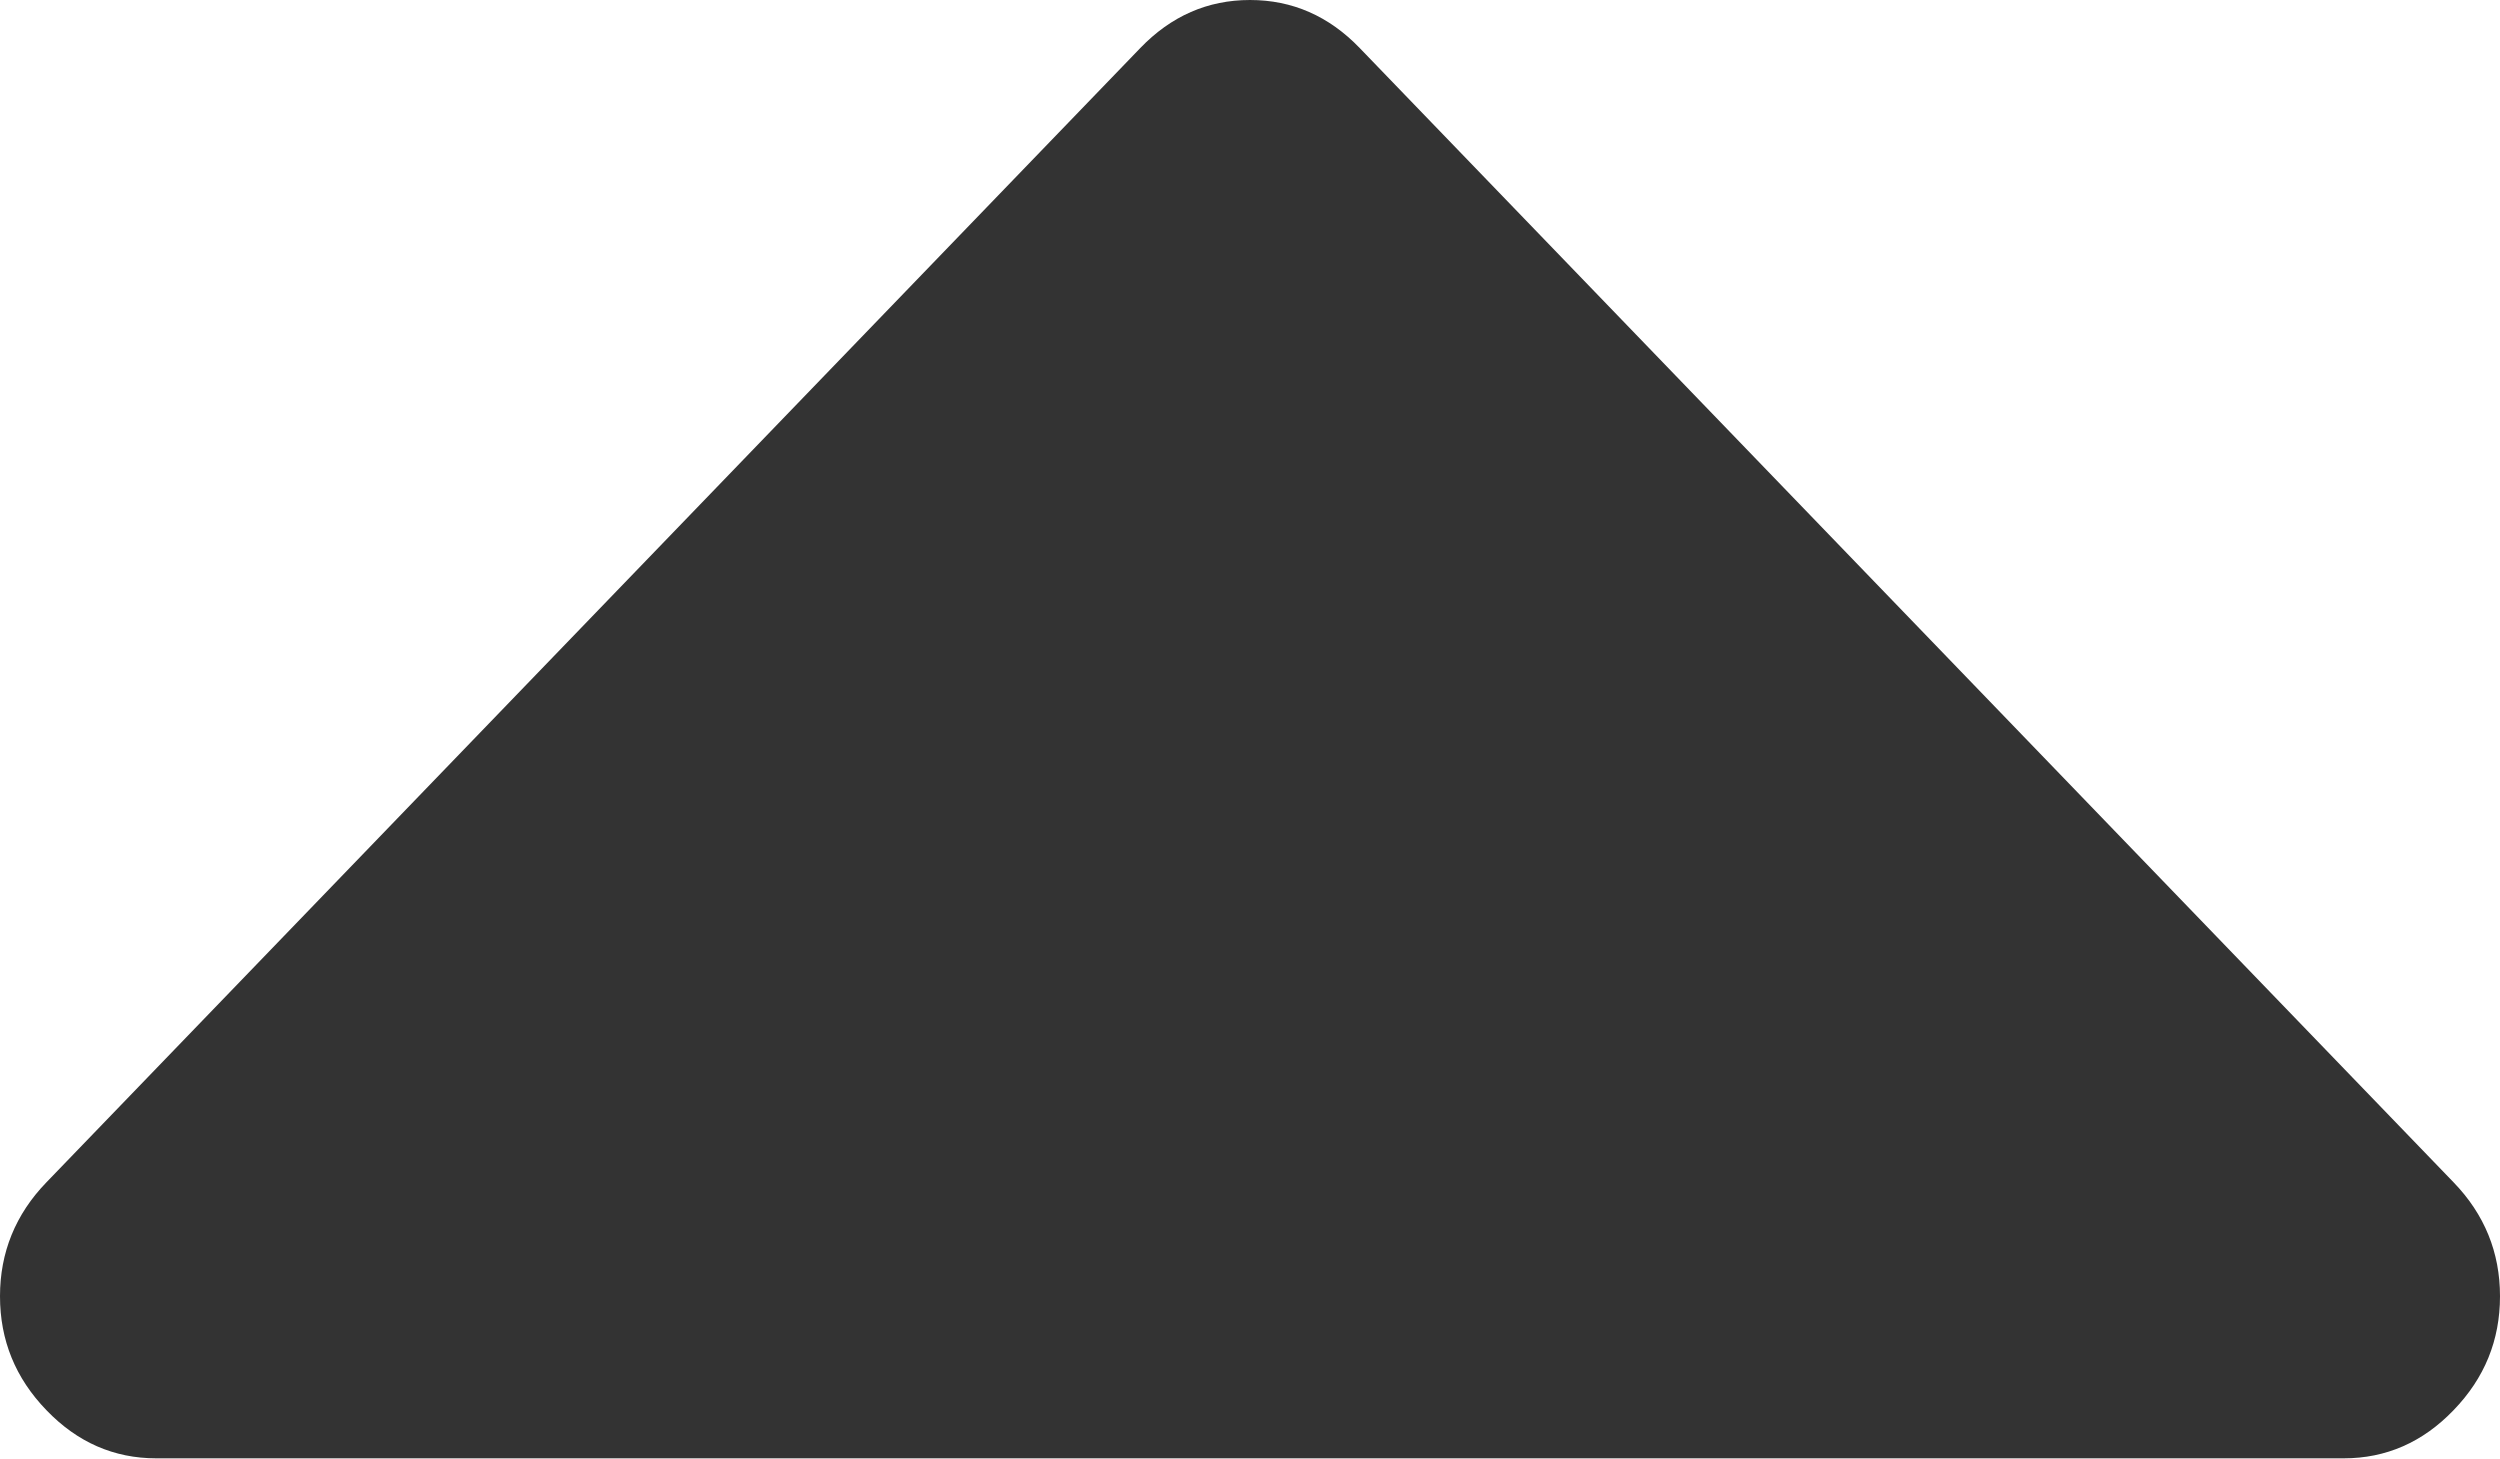
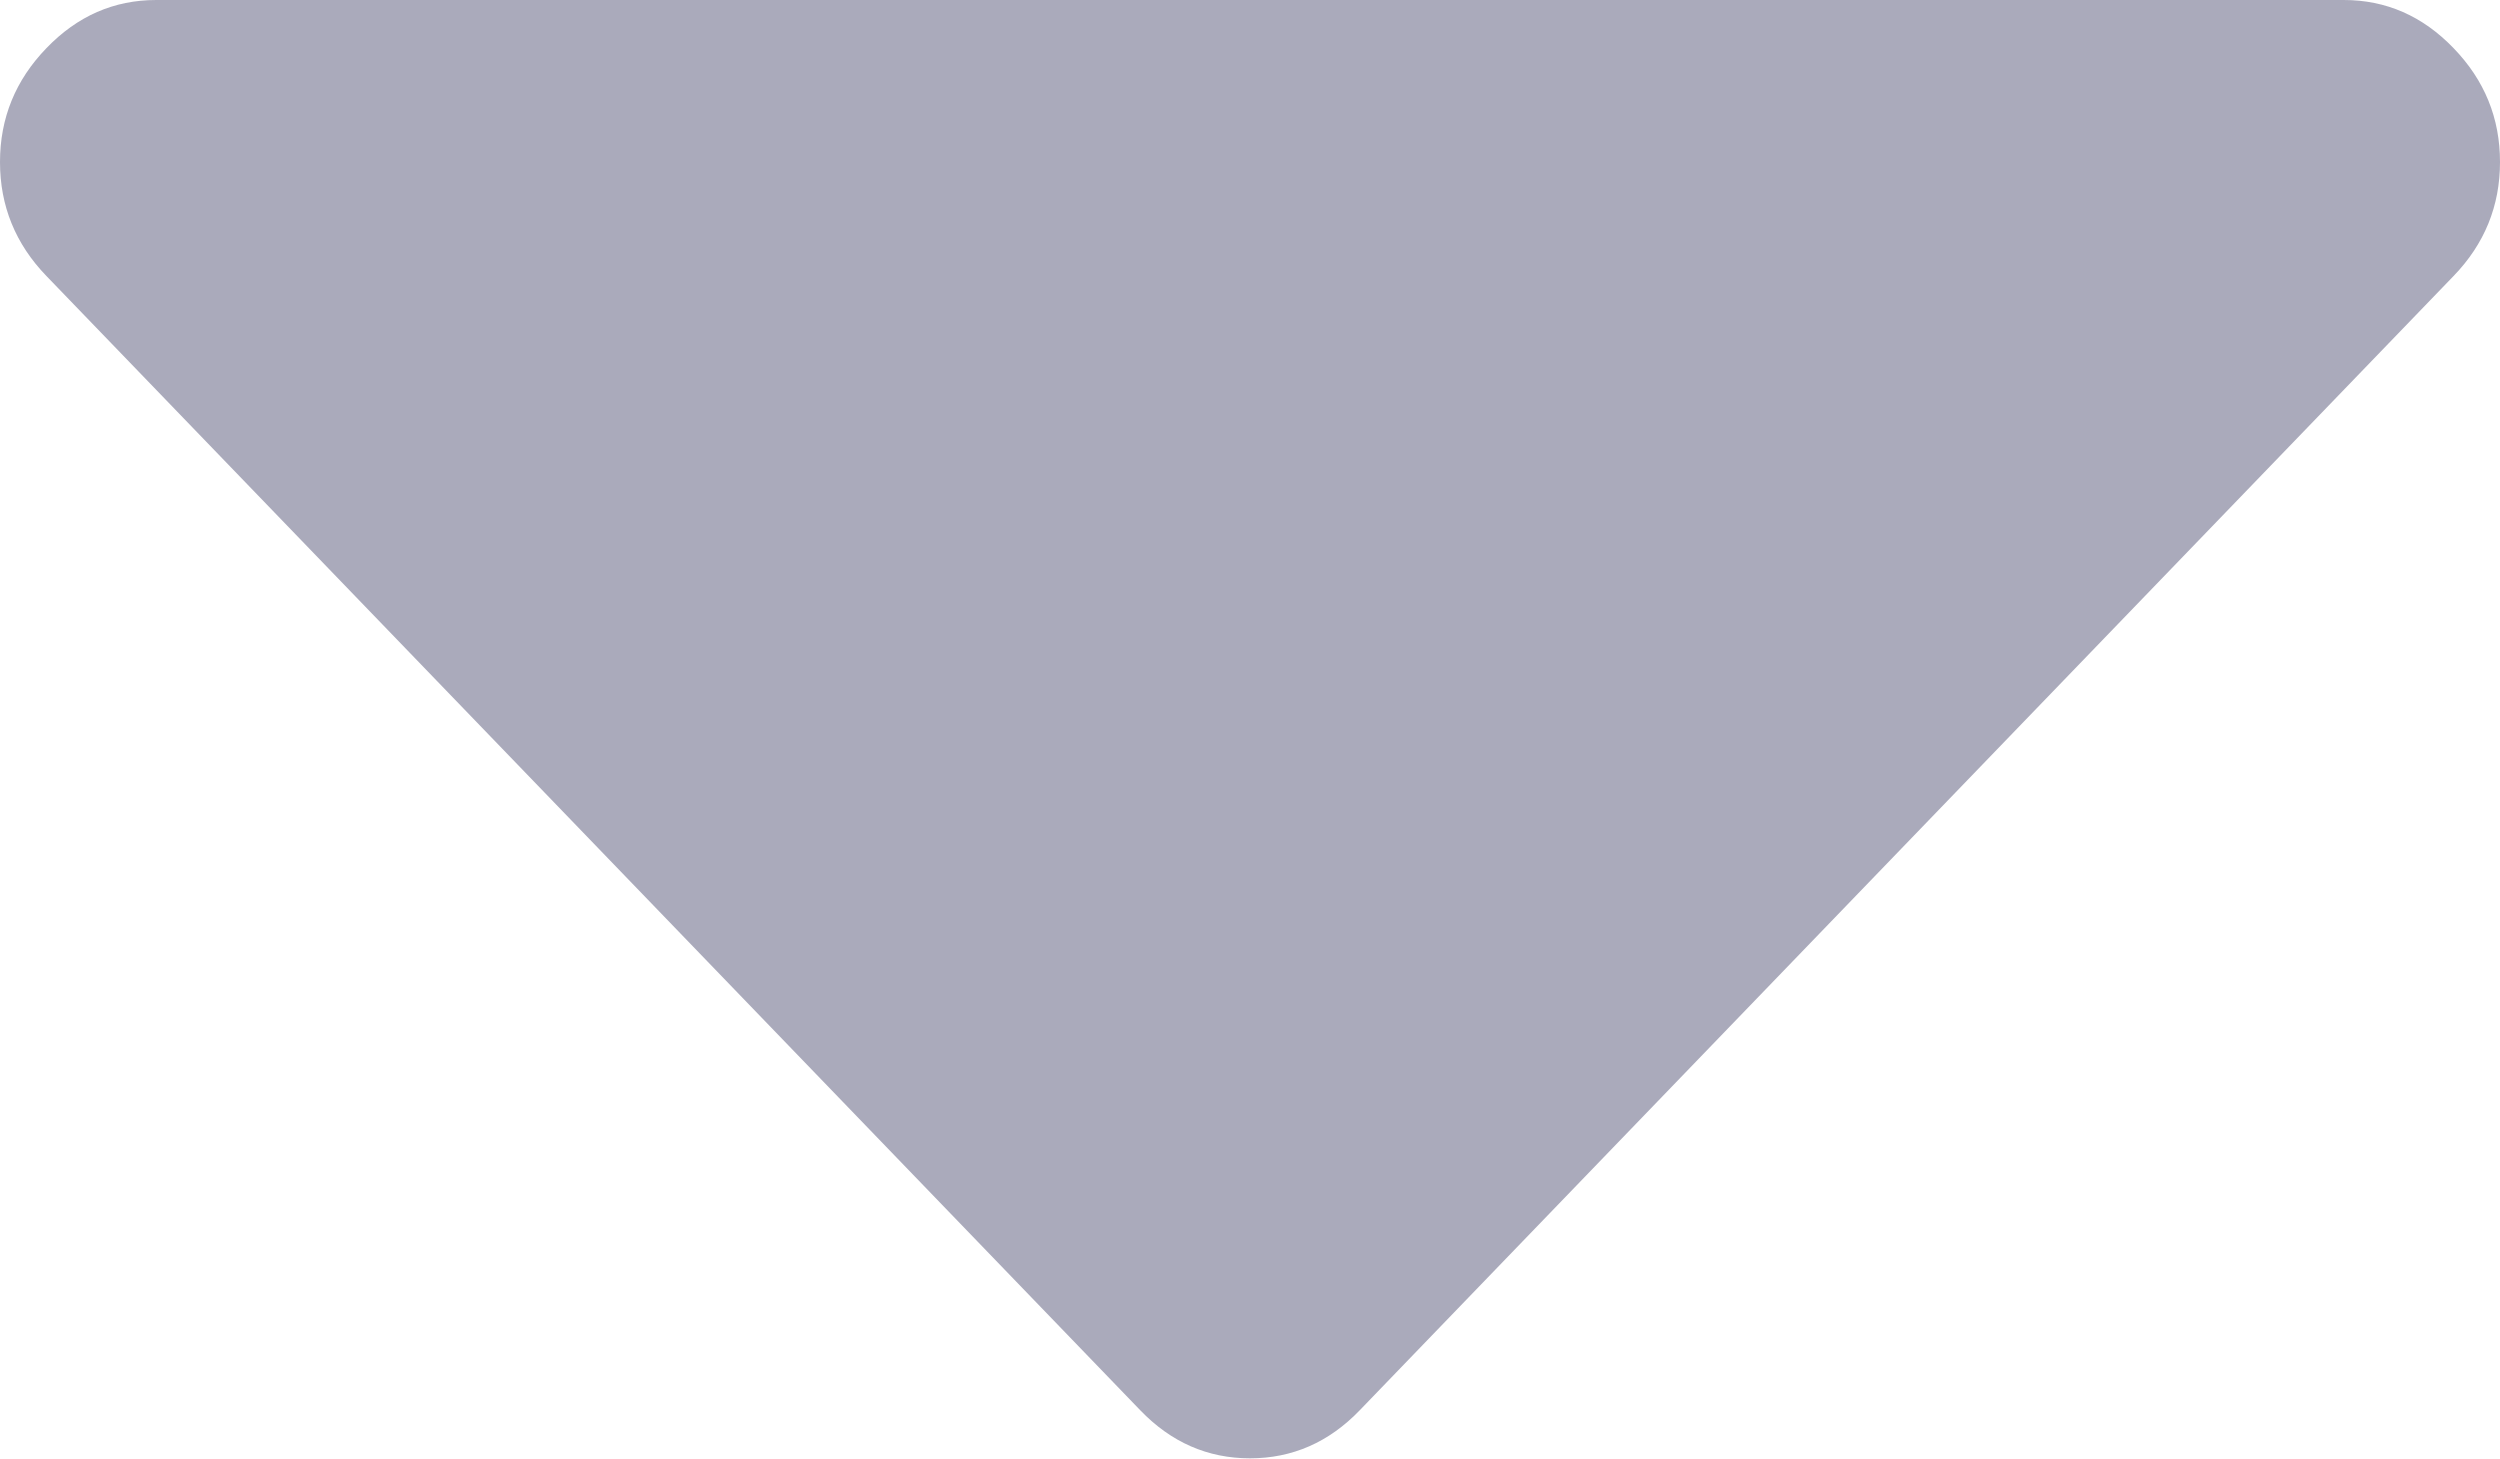
<svg xmlns="http://www.w3.org/2000/svg" version="1.1" width="12px" height="7px">
-   <g transform="matrix(1 0 0 1 -109 -11 )">
-     <path d="M 11.777 5.675  C 11.926 5.829  12 6.012  12 6.222  C 12 6.433  11.926 6.615  11.777 6.769  C 11.629 6.923  11.453 7  11.25 7  L 0.75 7  C 0.547 7  0.371 6.923  0.223 6.769  C 0.074 6.615  0 6.433  0 6.222  C 0 6.012  0.074 5.829  0.223 5.675  L 5.473 0.231  C 5.621 0.077  5.797 0  6 0  C 6.203 0  6.379 0.077  6.527 0.231  L 11.777 5.675  Z " fill-rule="nonzero" fill="#333333" stroke="none" transform="matrix(1 0 0 1 109 11 )" />
+   <g transform="matrix(1 0 0 1 -109 -23 )">
+     <path d="M 11.777 0.231  C 11.926 0.385  12 0.567  12 0.778  C 12 0.988  11.926 1.171  11.777 1.325  L 6.527 6.769  C 6.379 6.923  6.203 7  6 7  C 5.797 7  5.621 6.923  5.473 6.769  L 0.223 1.325  C 0.074 1.171  0 0.988  0 0.778  C 0 0.567  0.074 0.385  0.223 0.231  C 0.371 0.077  0.547 0  0.75 0  L 11.25 0  C 11.453 0  11.629 0.077  11.777 0.231  Z " fill-rule="nonzero" fill="#aaaabb" stroke="none" transform="matrix(1 0 0 1 109 23 )" />
  </g>
</svg>
